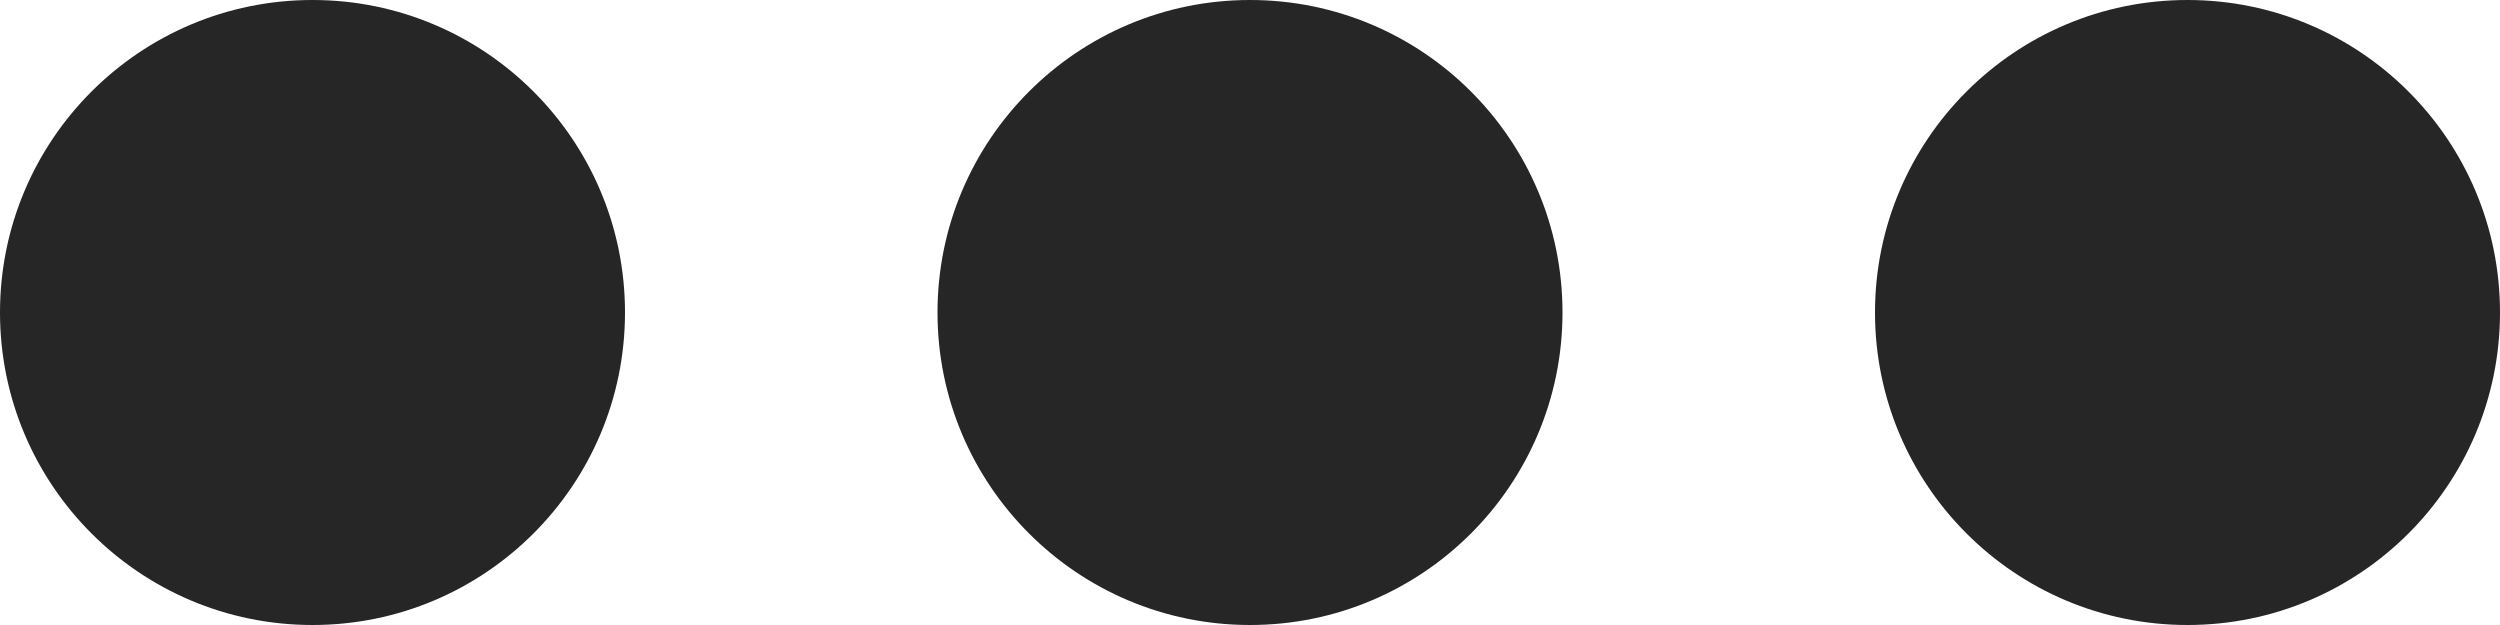
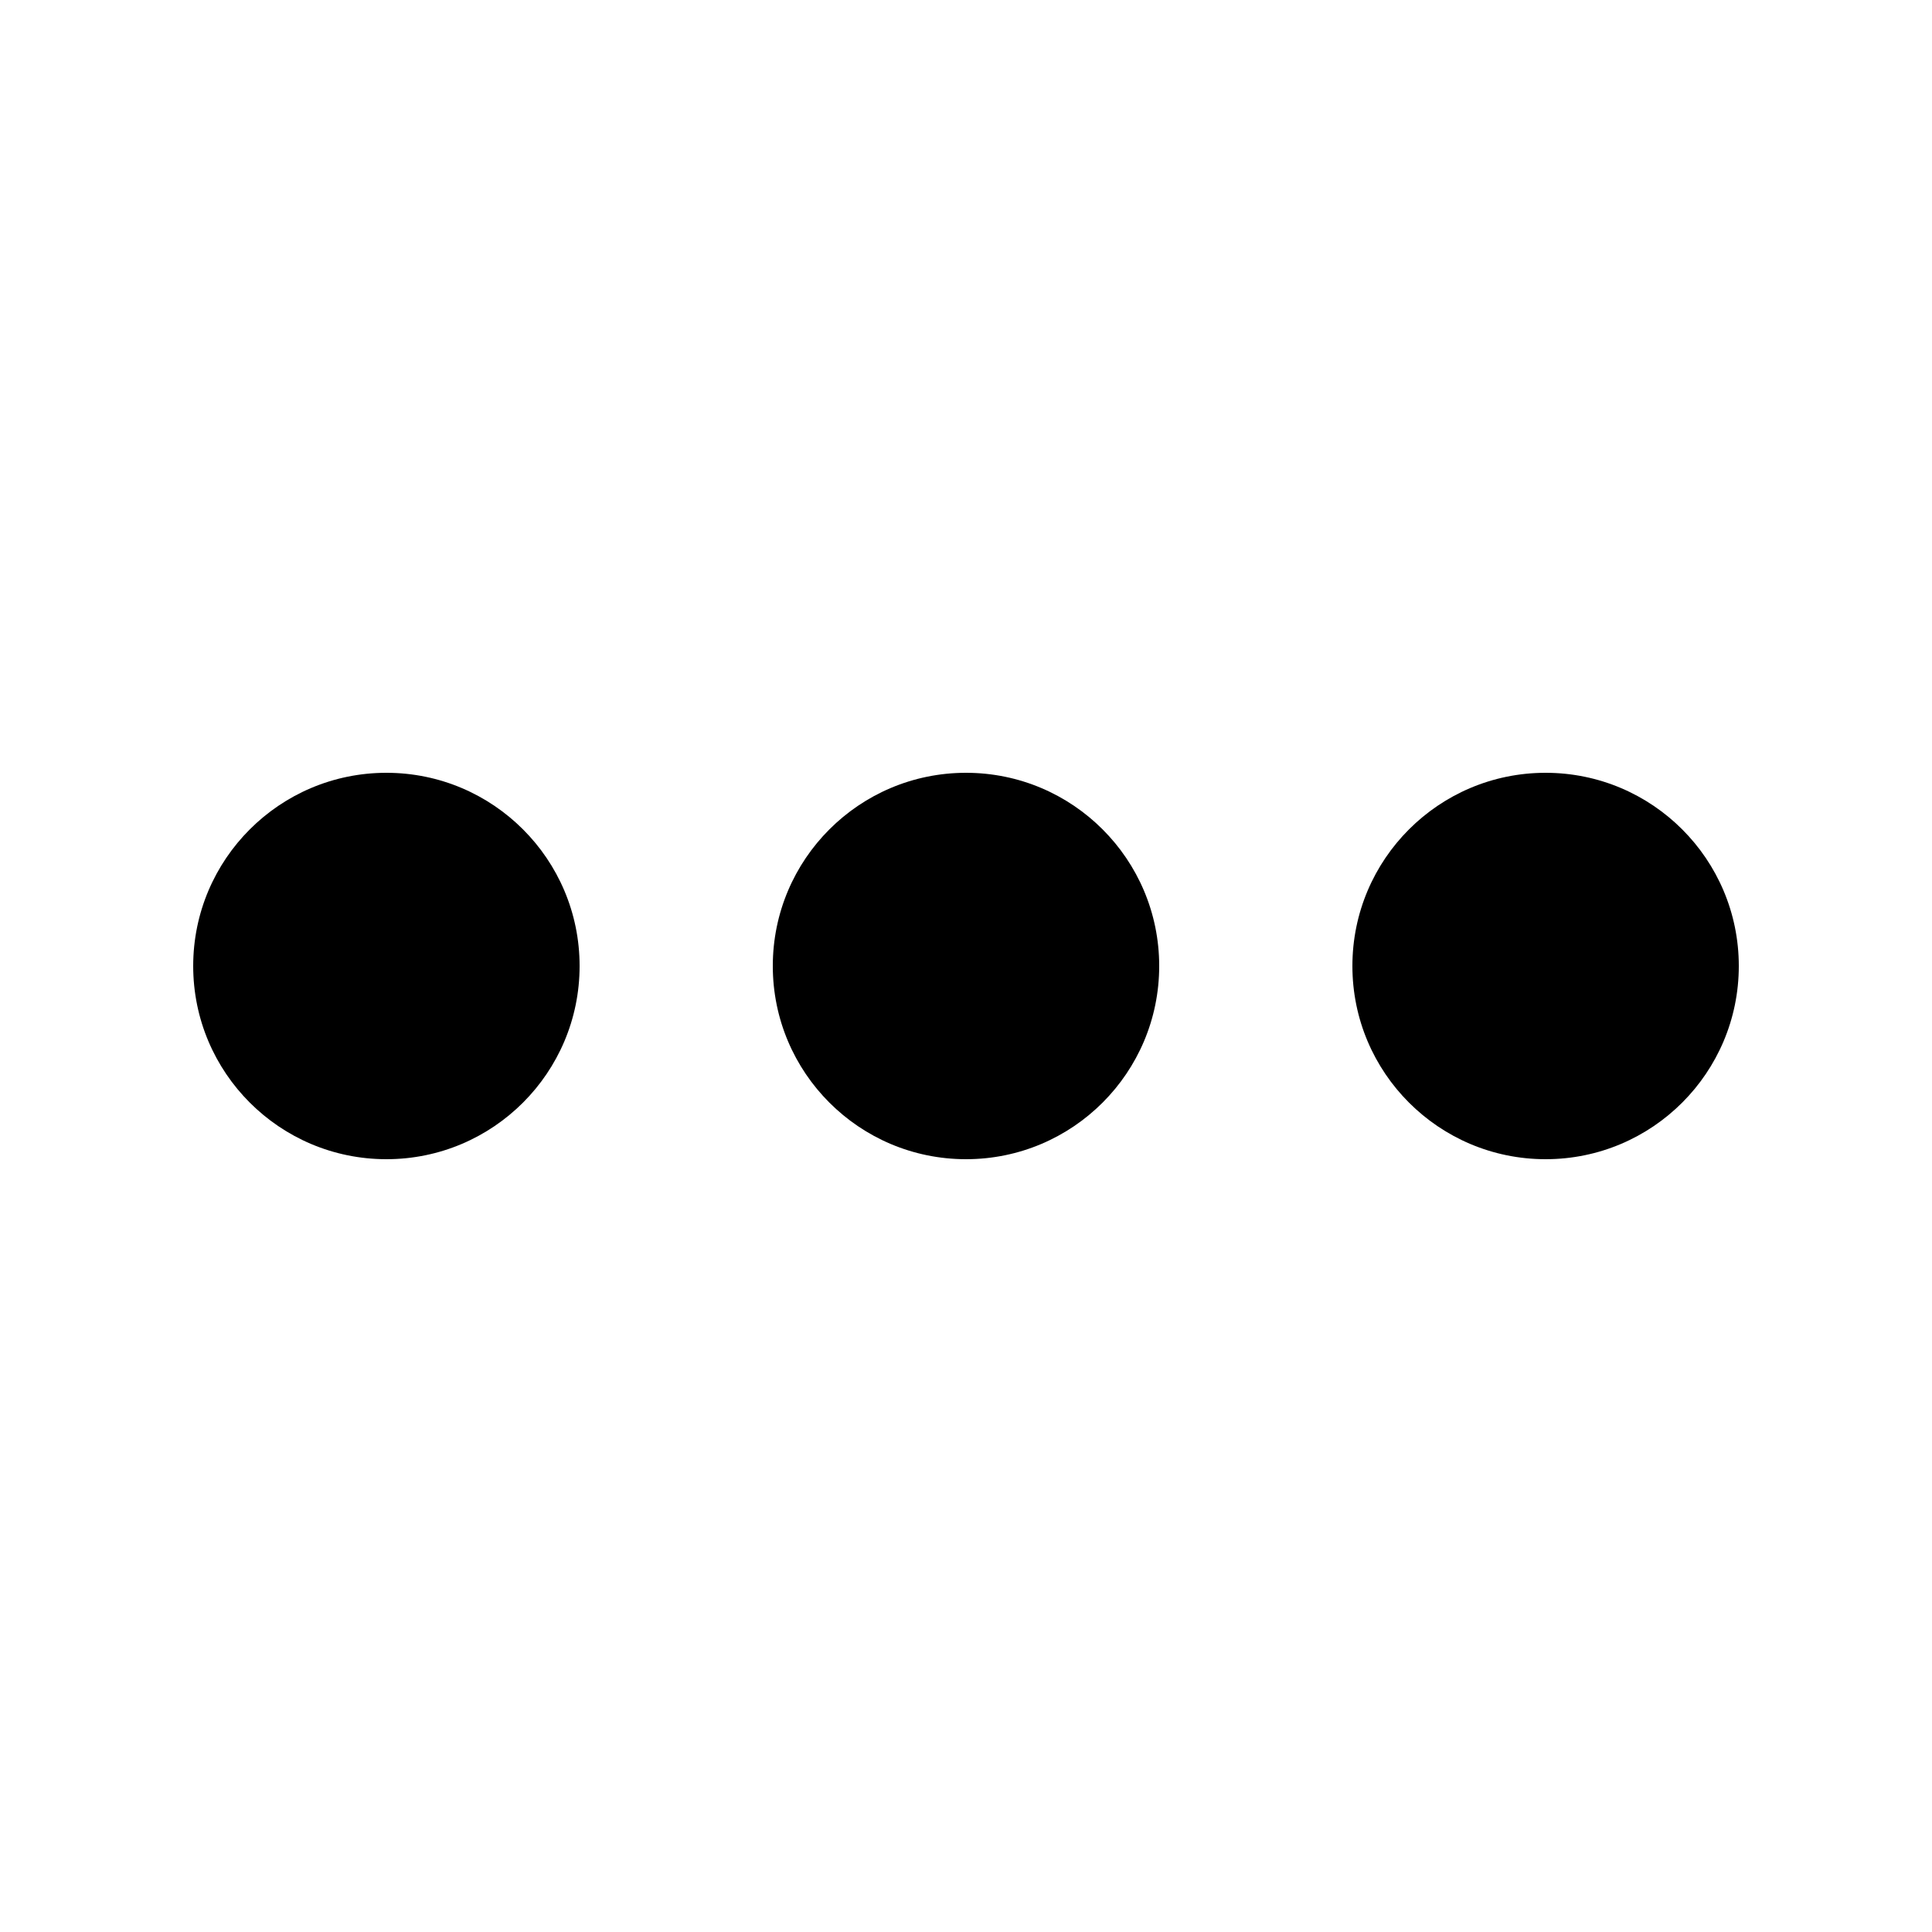
- <svg xmlns="http://www.w3.org/2000/svg" width="16px" height="4px" viewBox="0 0 16 4" version="1.1">
-   <defs />
-   <g id="Page-1" stroke="none" stroke-width="1" fill="none" fill-rule="evenodd">
-     <g id="more_icon" fill="#262626">
-       <circle id="Oval-4" cx="2" cy="2" r="2" />
-       <circle id="Oval-4-Copy" cx="8" cy="2" r="2" />
-       <circle id="Oval-4-Copy-2" cx="14" cy="2" r="2" />
-     </g>
+ <svg width="20px" height="20px">
+   <g>
+     <rect opacity="0" x="0" y="0" width="20" height="20" />
+     <circle cx="4" cy="10" r="2" />
+     <circle cx="10" cy="10" r="2" />
+     <circle cx="16" cy="10" r="2" />
  </g>
</svg>
